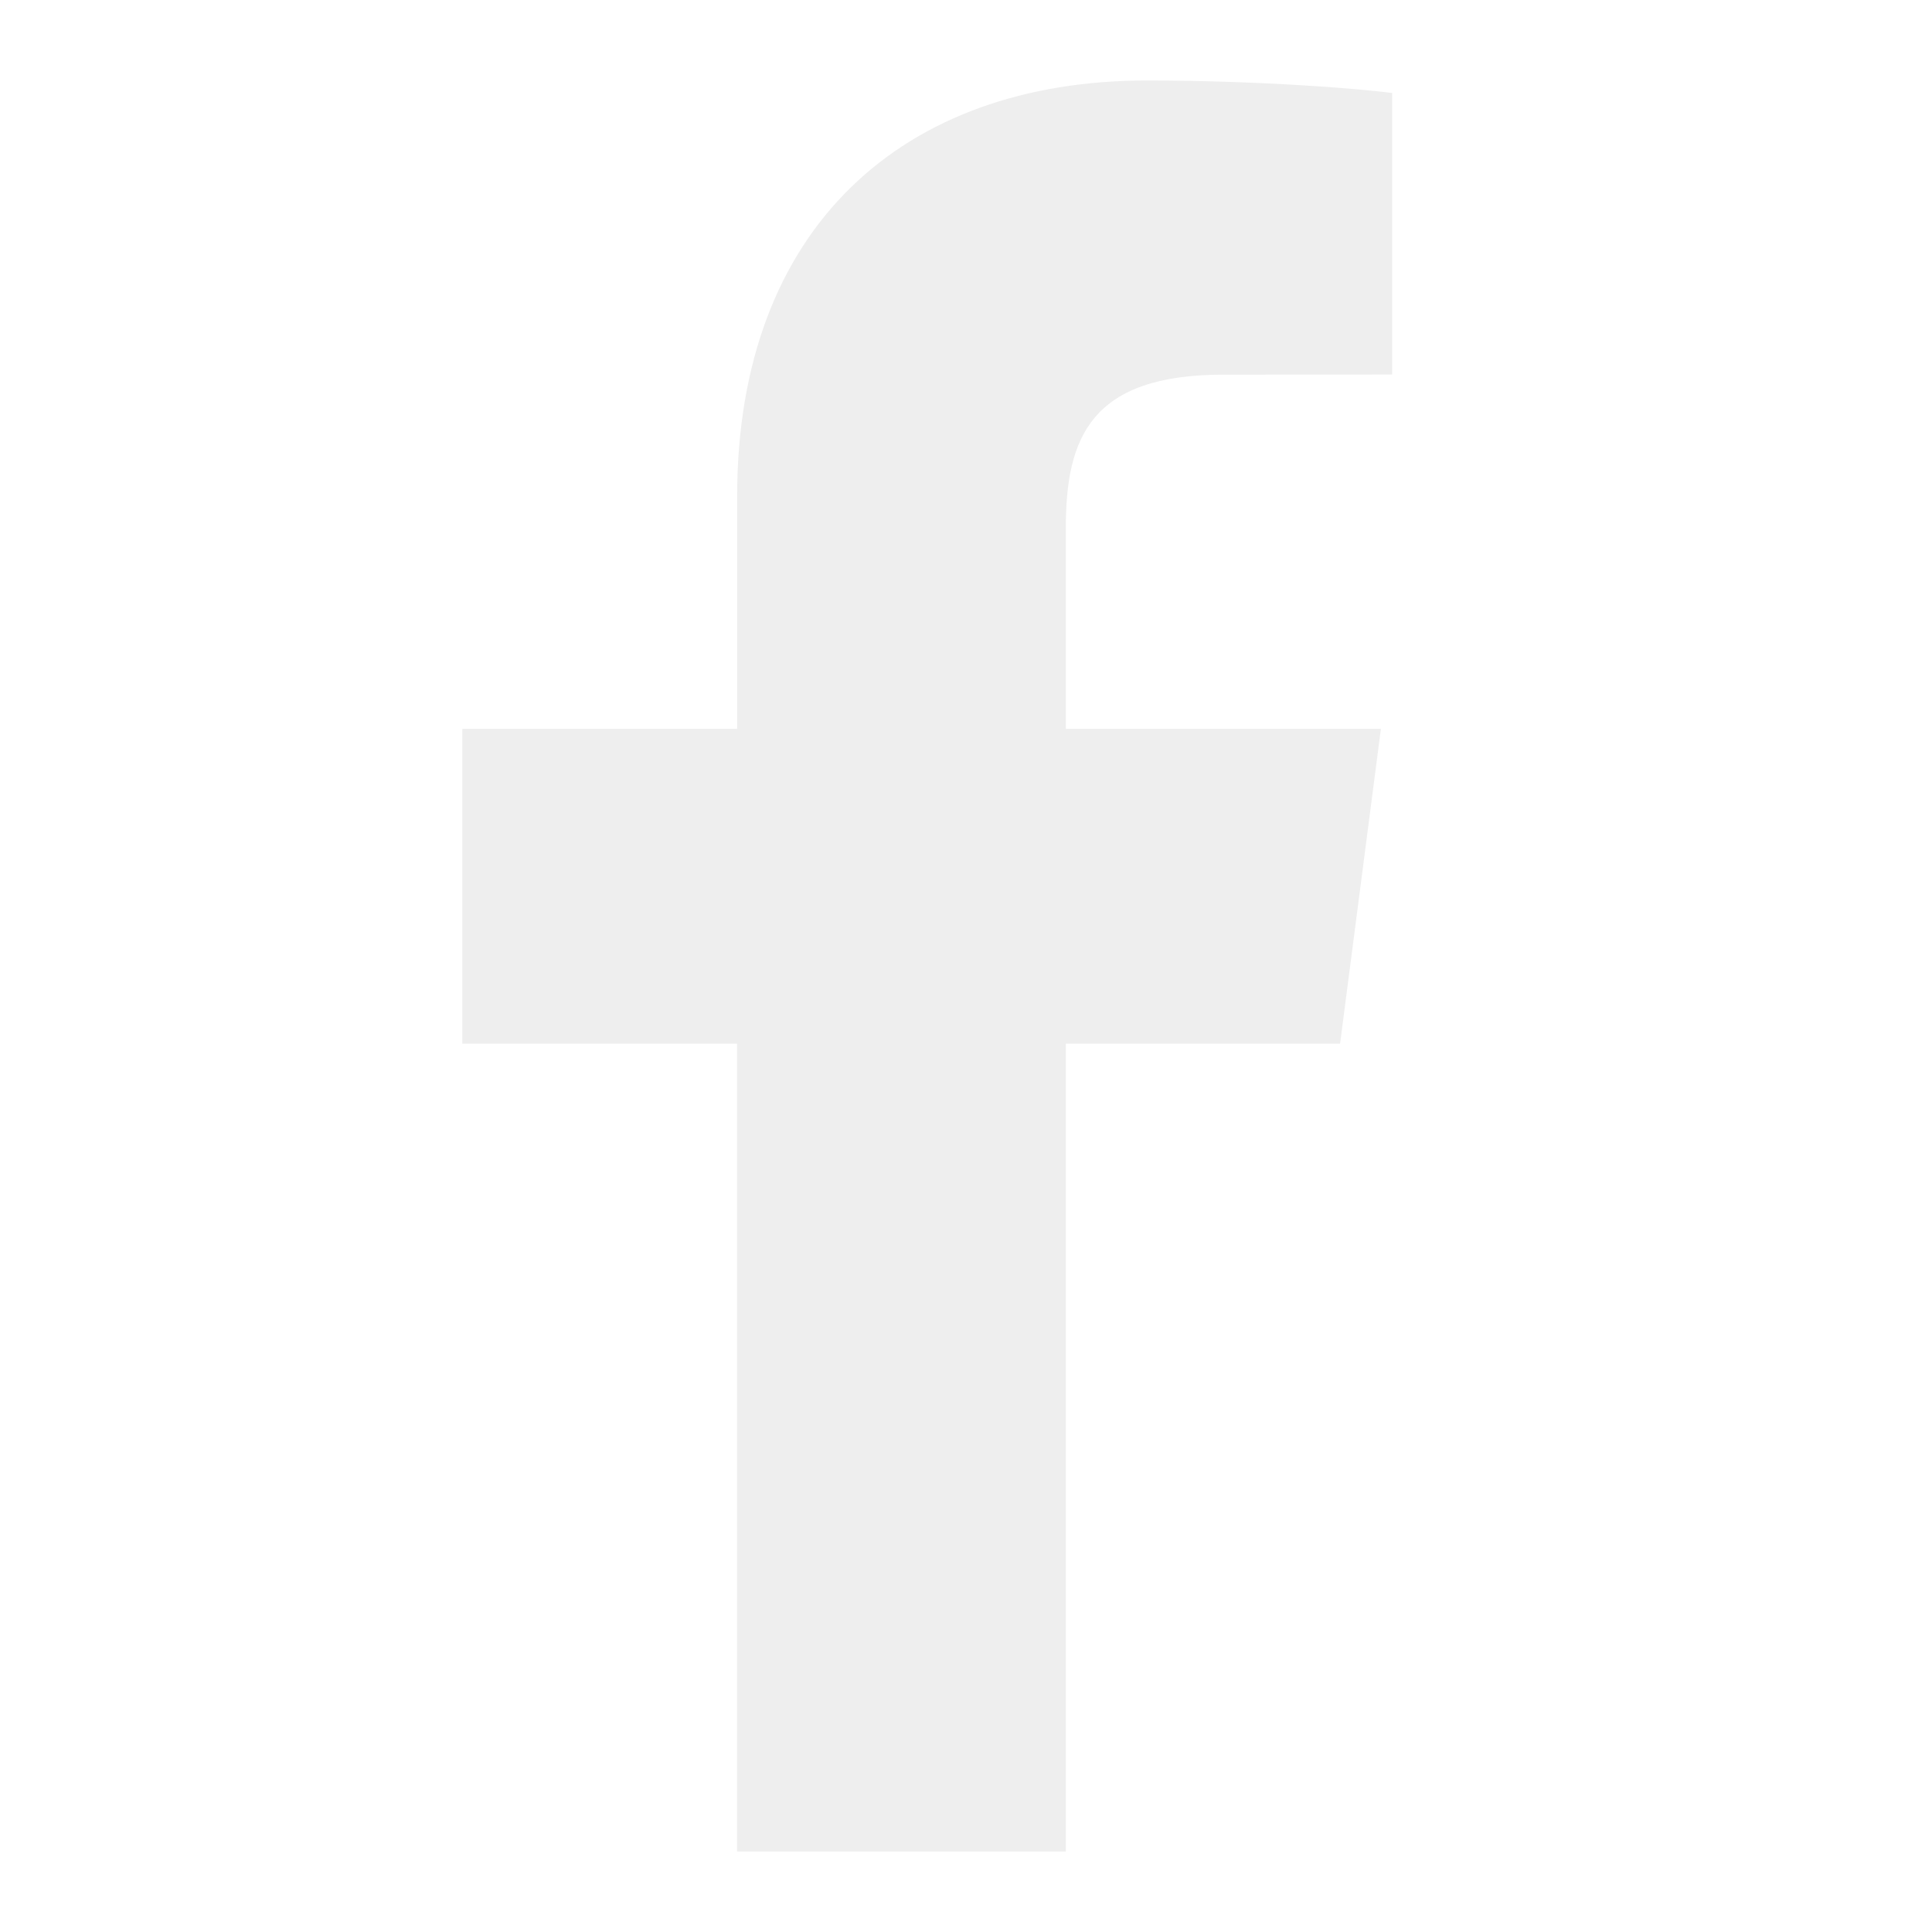
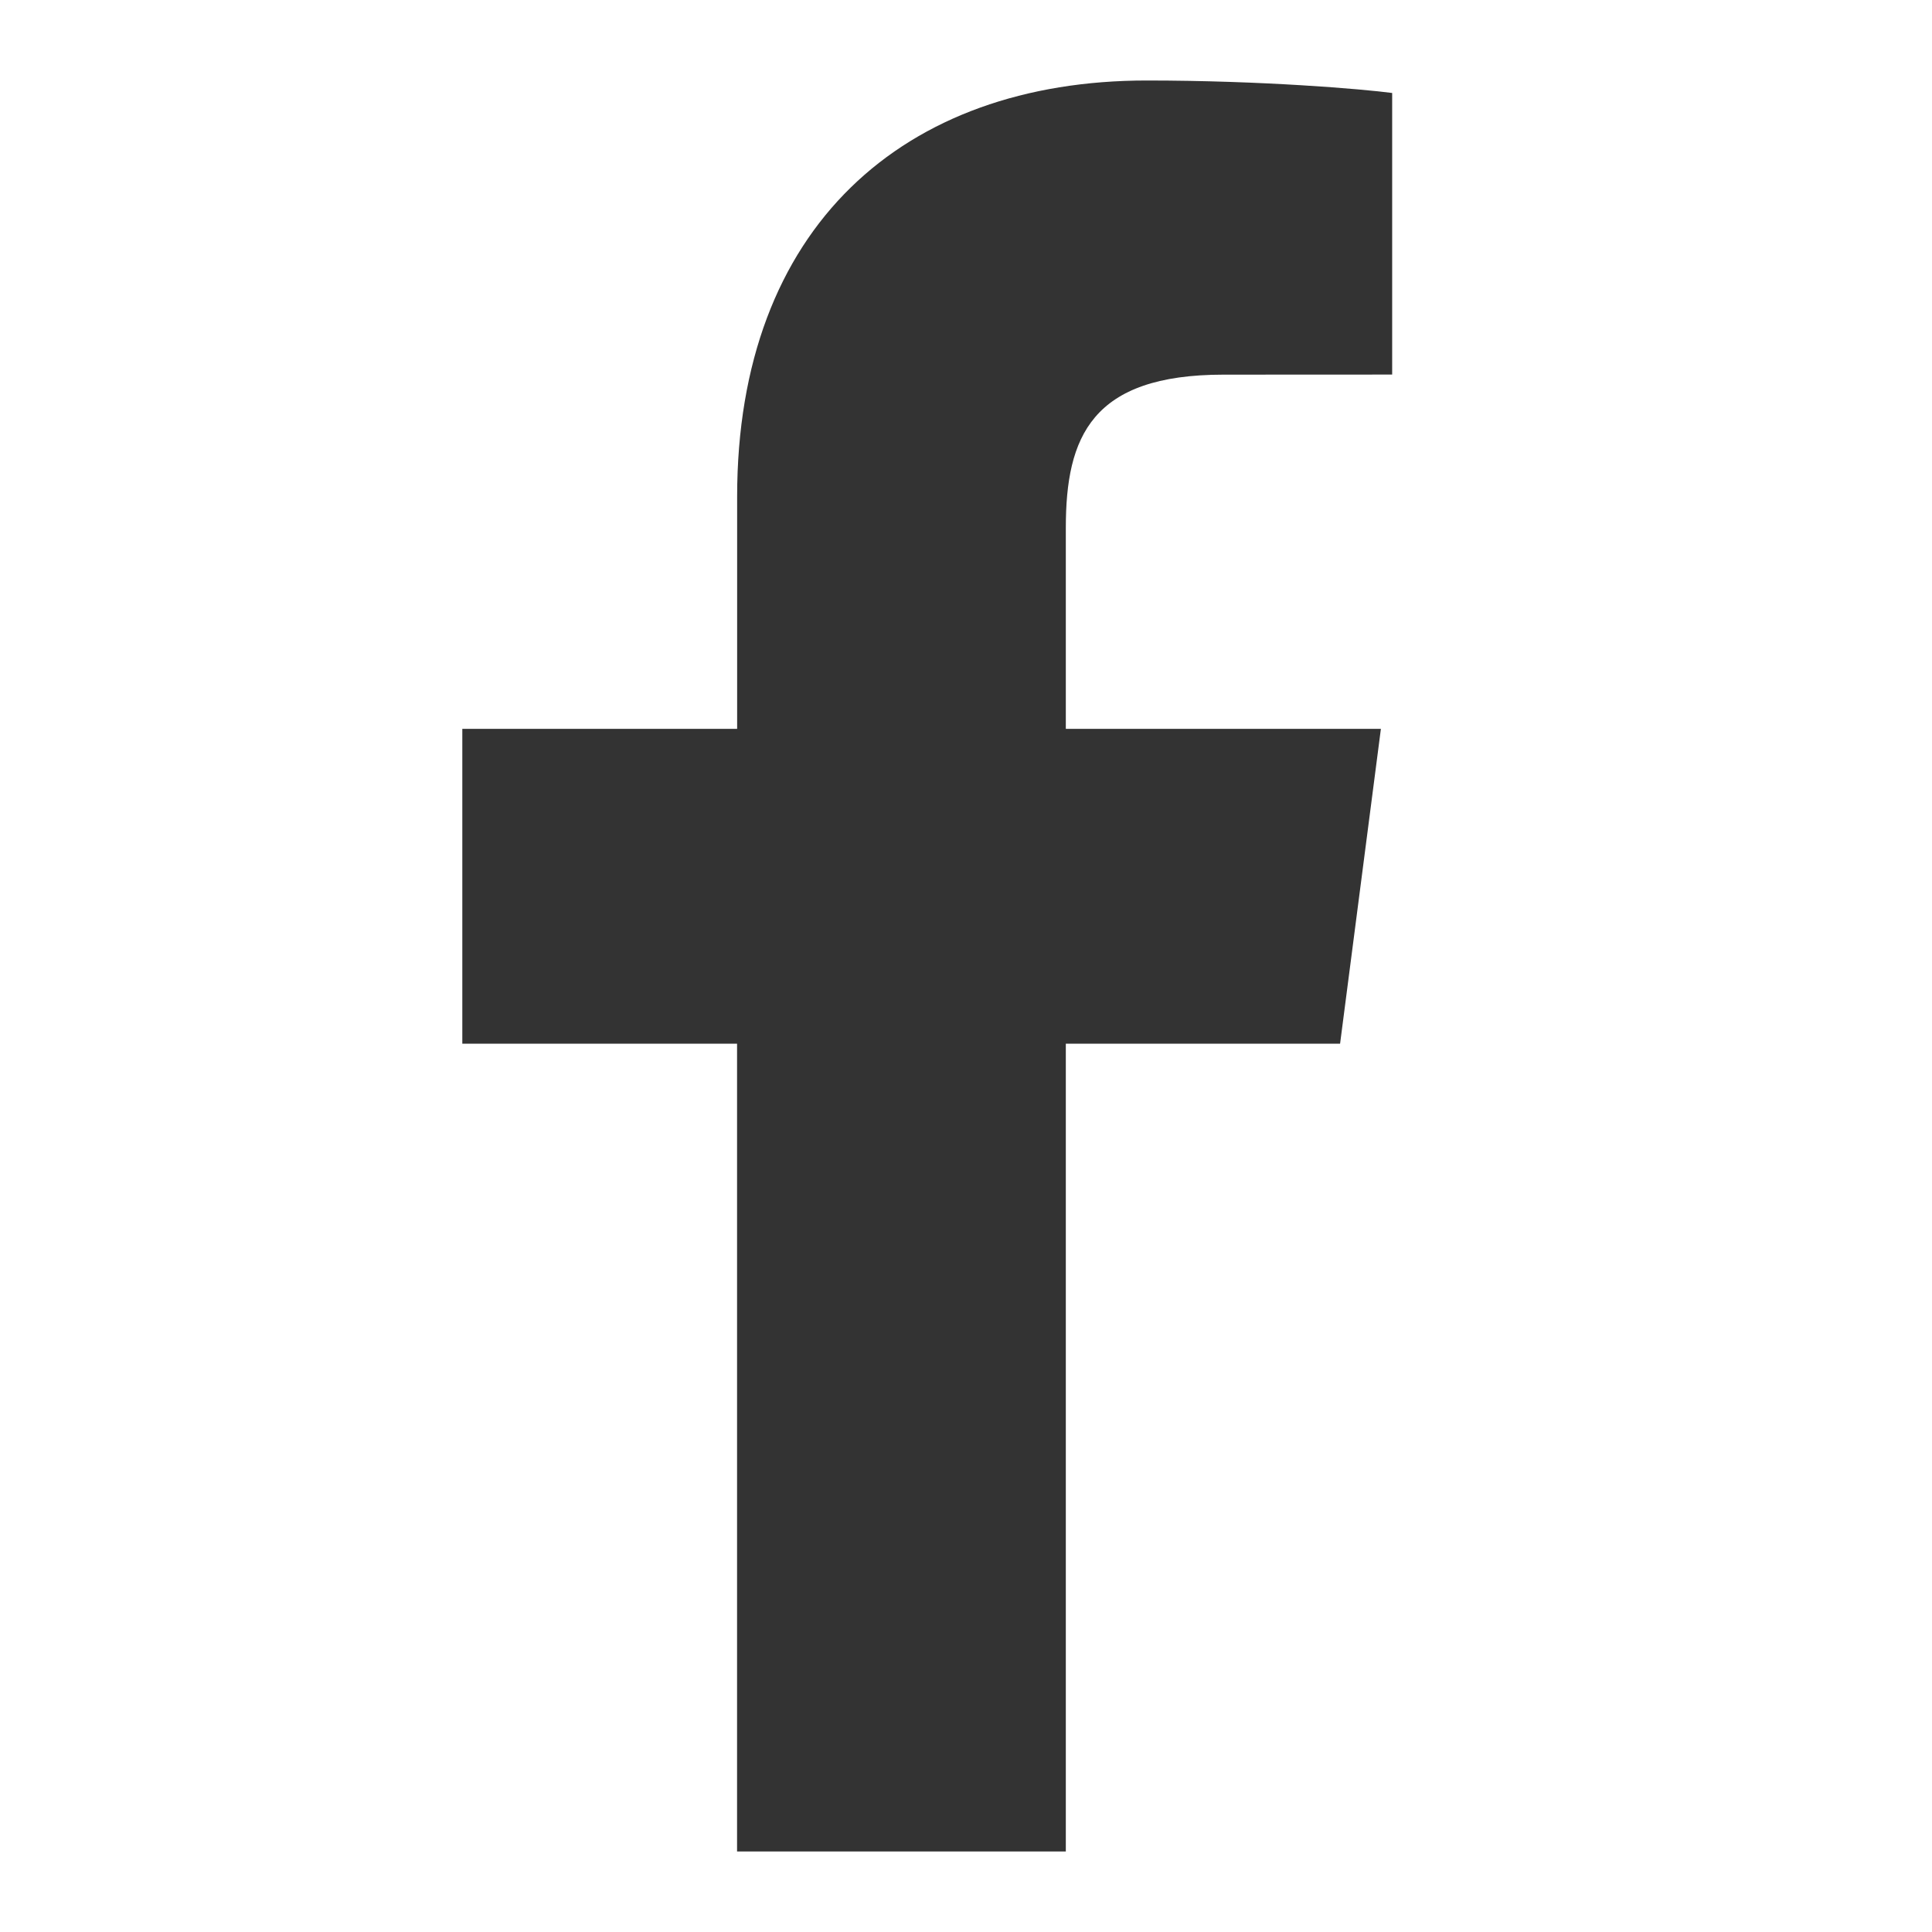
<svg xmlns="http://www.w3.org/2000/svg" enable-background="new 0 0 24 24" height="24" viewBox="0 0 24 24" width="24">
-   <path d="m9.156 23v-10.035h-3.413v-3.911h3.414v-2.884c0-3.349 2.068-5.17 5.088-5.17 1.44 0 2.688.107 3.049.155v3.498l-2.094.001c-1.641 0-1.96.772-1.96 1.903v2.497h3.914l-.507 3.911h-3.407v10.035z" fill="#eee" />
+   <path d="m9.156 23v-10.035h-3.413v-3.911h3.414v-2.884c0-3.349 2.068-5.17 5.088-5.17 1.44 0 2.688.107 3.049.155v3.498l-2.094.001c-1.641 0-1.96.772-1.96 1.903v2.497h3.914l-.507 3.911h-3.407v10.035z" fill="#333" />
</svg>
